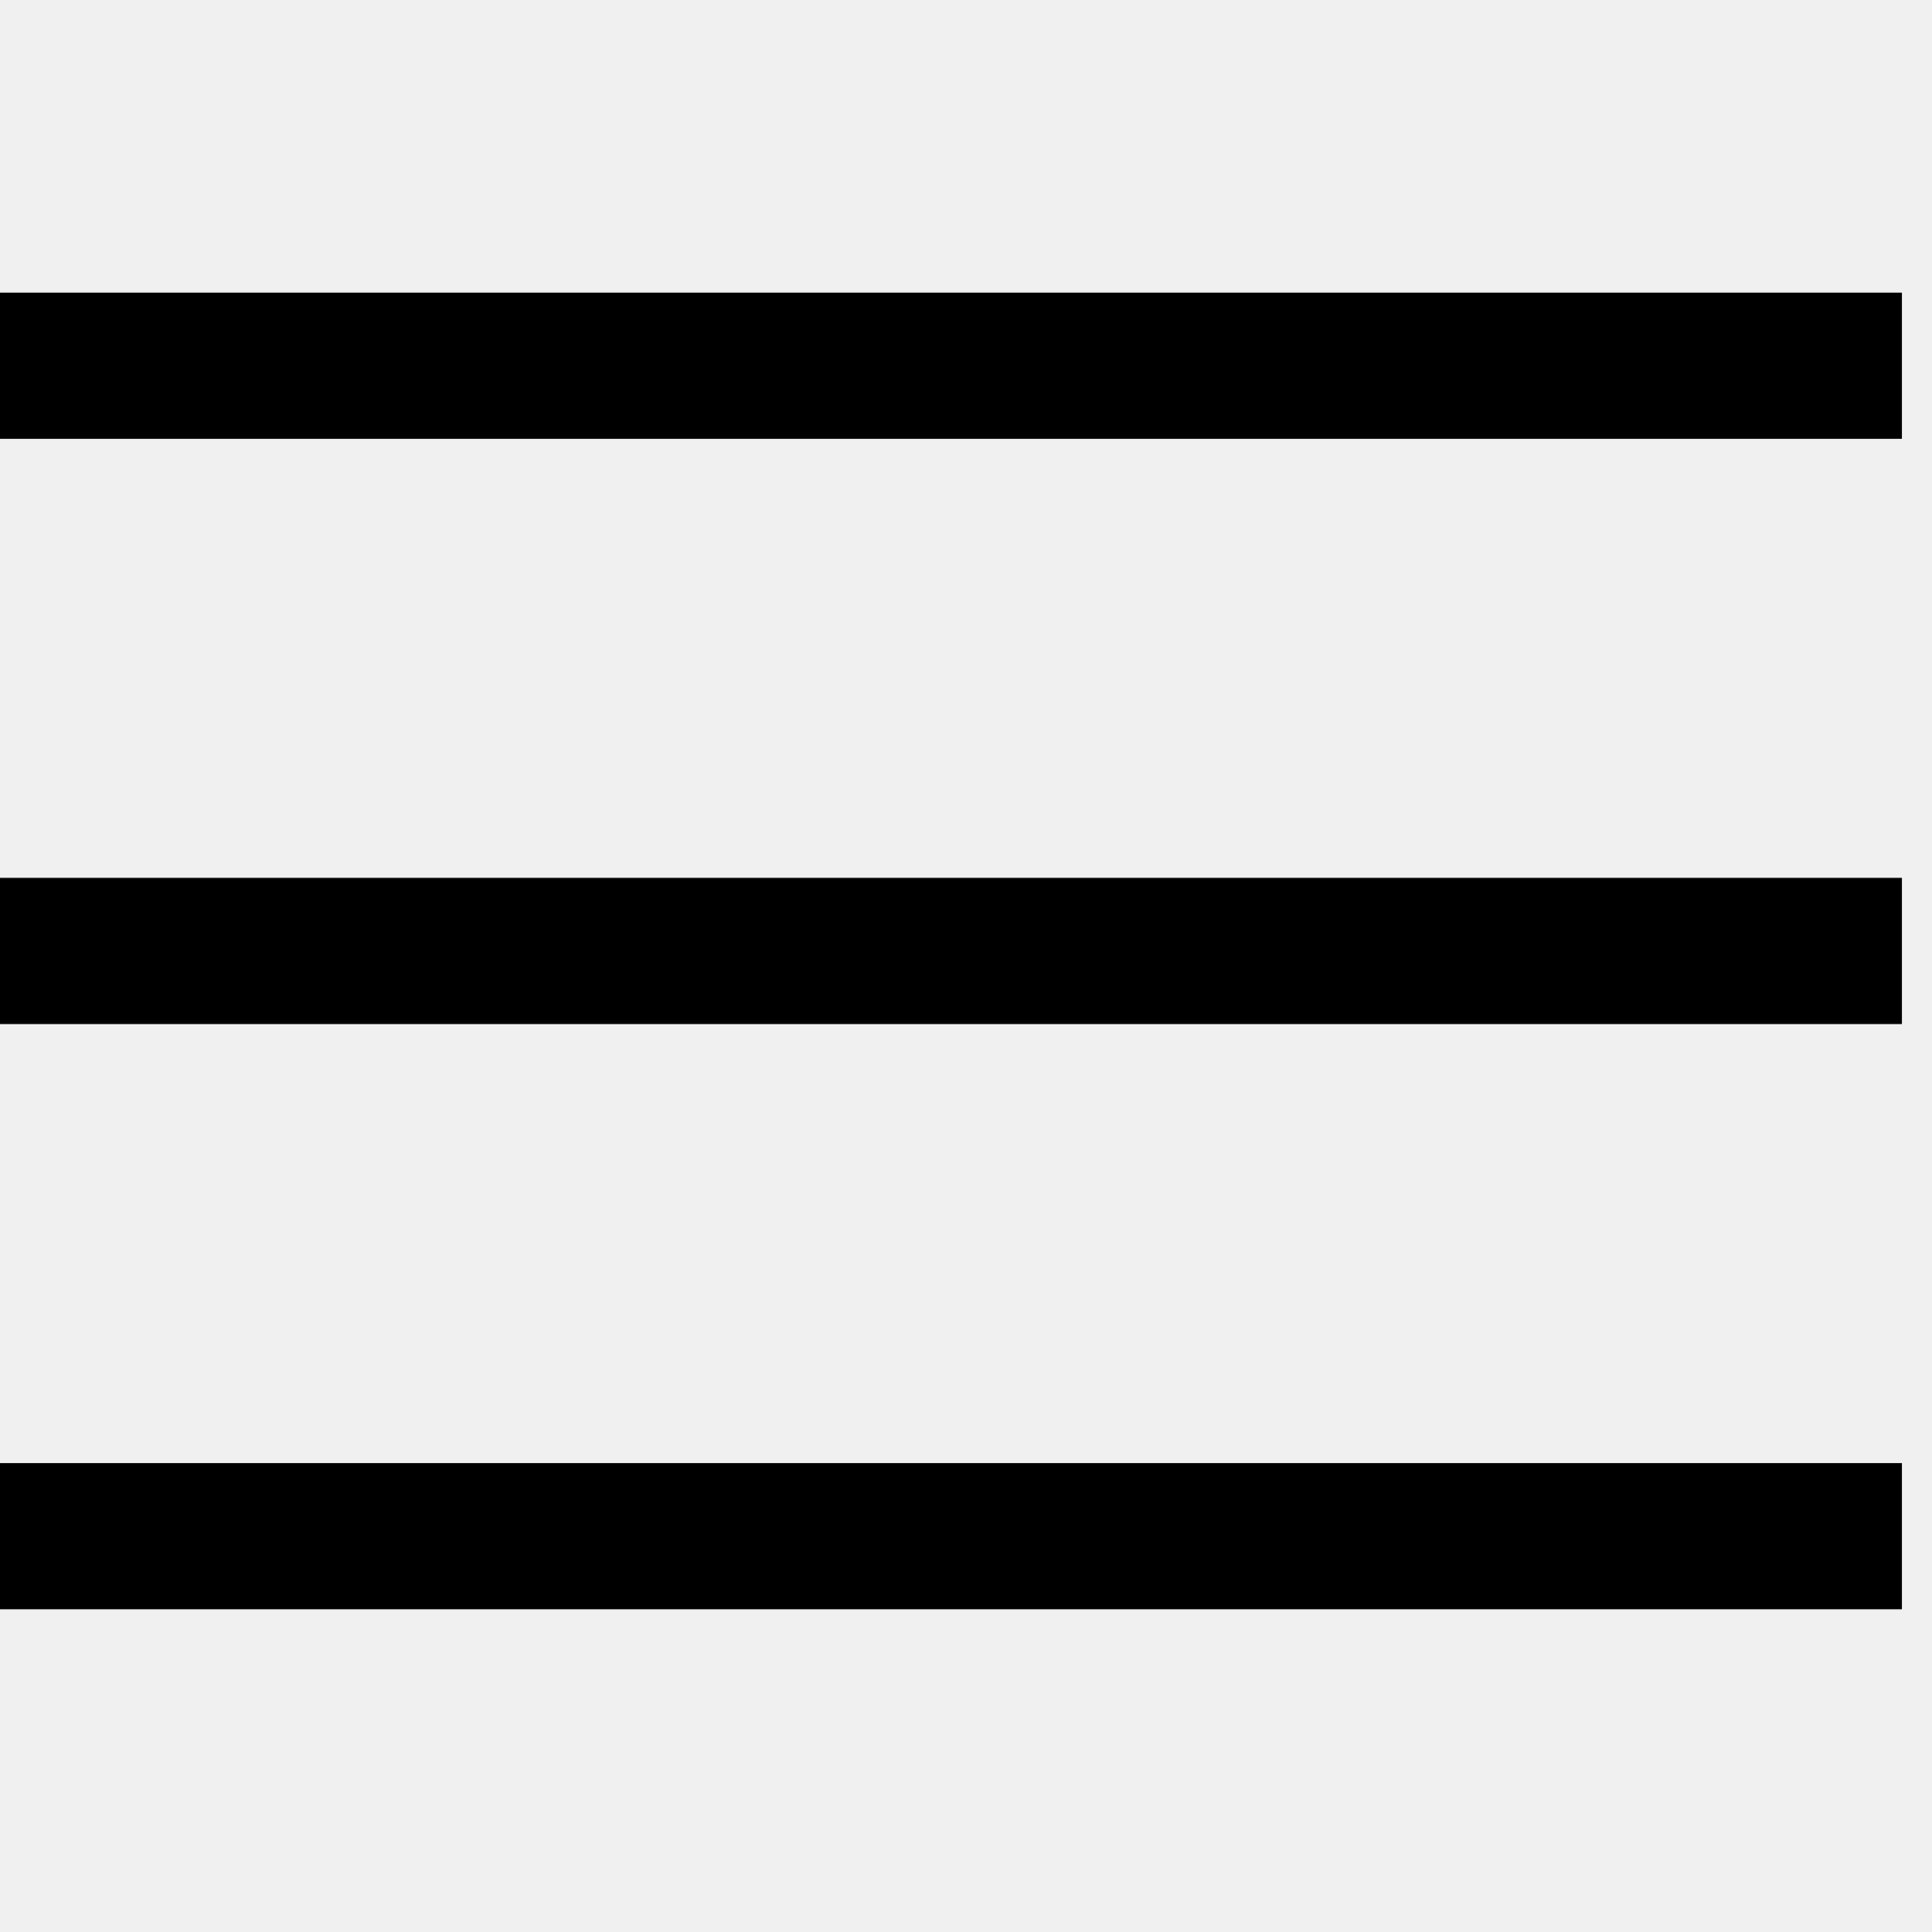
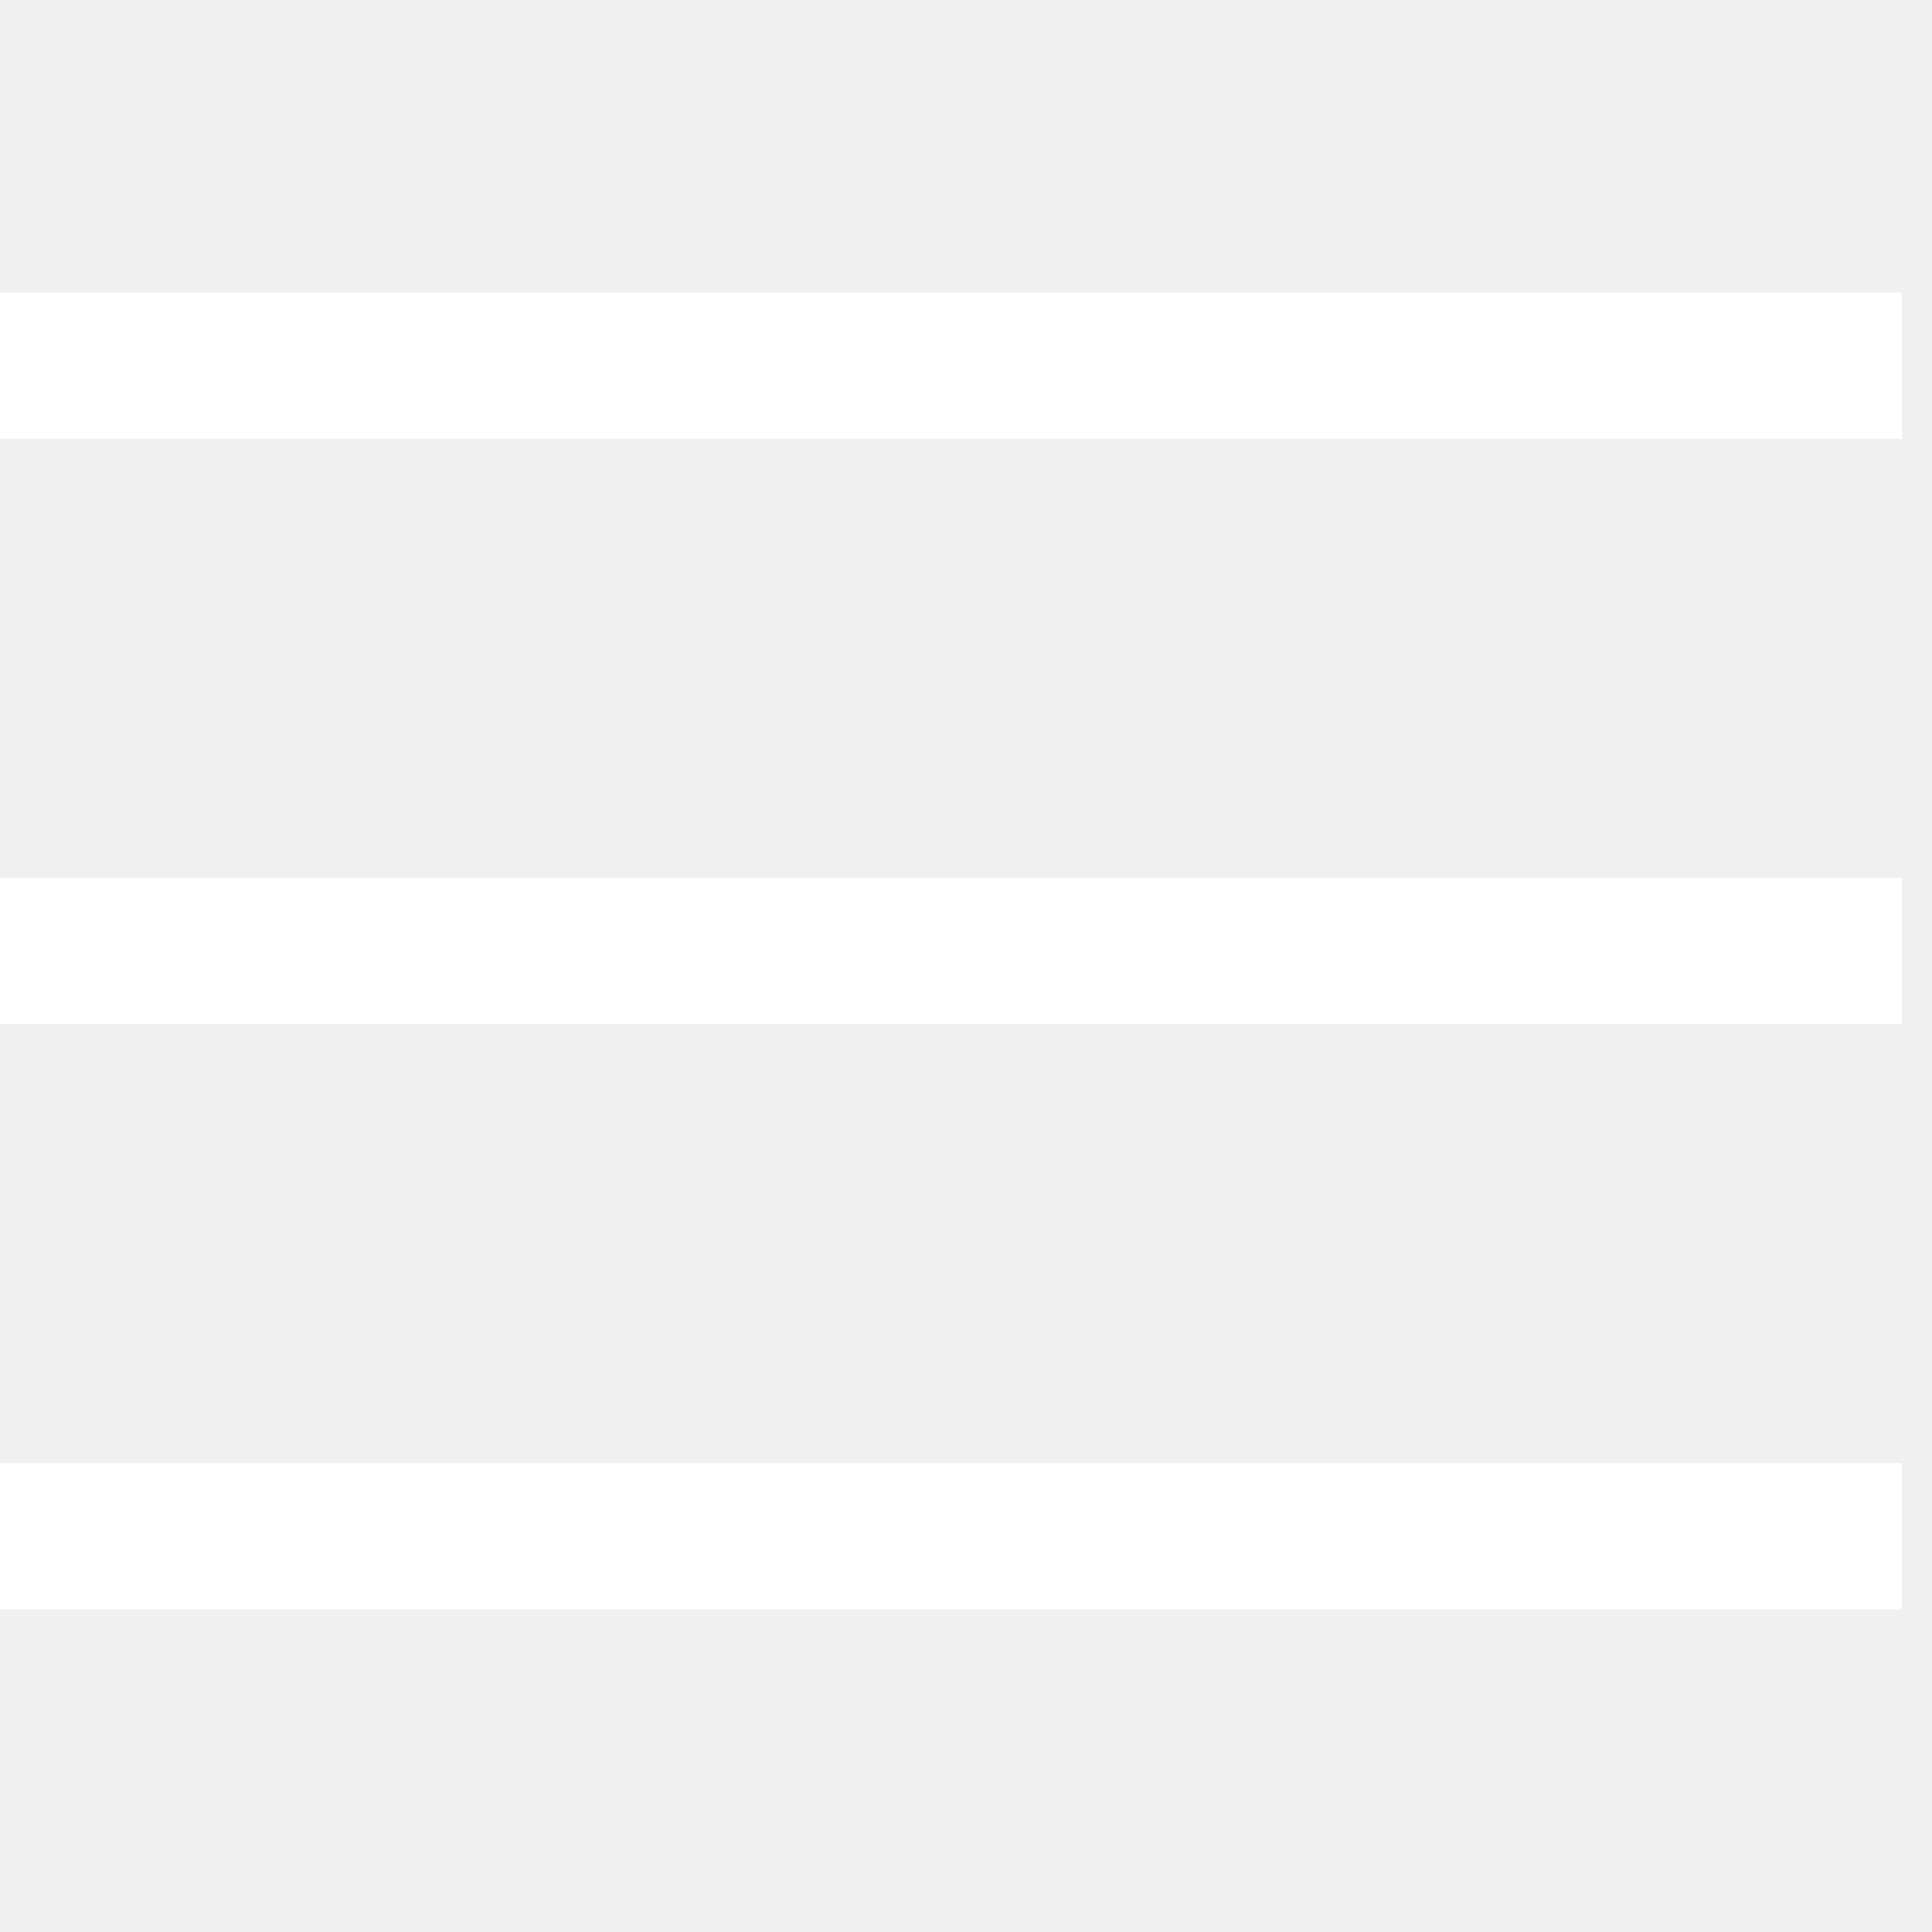
<svg xmlns="http://www.w3.org/2000/svg" width="52pt" height="52pt" viewBox="0 0 52 52" version="1.1">
  <g id="surface1">
-     <path style=" stroke:none;fill-rule:nonzero;fill:#000;fill-opacity:1;" d="M 0 7.879 L 0 11.816 L 51.211 11.816 L 51.211 7.879 Z M 0 23.637 L 0 27.574 L 51.211 27.574 L 51.211 23.637 Z M 0 39.395 L 0 43.332 L 51.211 43.332 L 51.211 39.395 Z " />
+     <path style=" stroke:none;fill-rule:nonzero;fill:#FFF;fill-opacity:1;" d="M 0 7.879 L 0 11.816 L 51.211 11.816 L 51.211 7.879 Z M 0 23.637 L 0 27.574 L 51.211 27.574 L 51.211 23.637 Z M 0 39.395 L 0 43.332 L 51.211 43.332 L 51.211 39.395 Z " />
  </g>
</svg>
